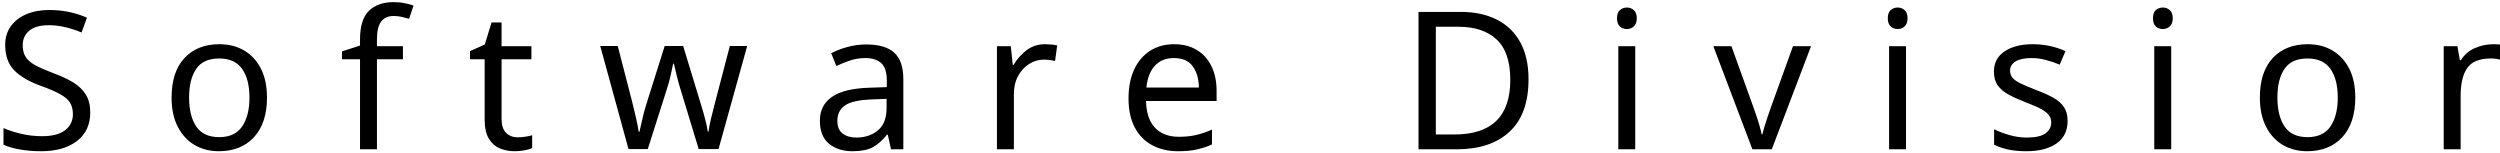
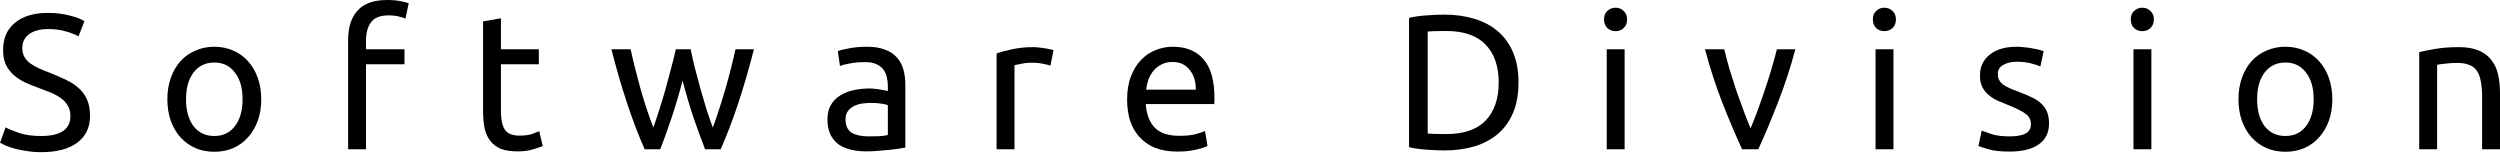
<svg xmlns="http://www.w3.org/2000/svg" width="659.996" height="40.168" id="svg2" version="1.1">
  <defs id="defs4" />
  <g id="layer1" style="display:inline" transform="translate(-439.0643,-593.5651)">
    <text xml:space="preserve" style="font-size:20px;font-style:normal;font-variant:normal;font-weight:normal;font-stretch:normal;line-height:125%;letter-spacing:0px;word-spacing:0px;fill:#000000;fill-opacity:1;stroke:none;font-family:Bitstream Charter;-inkscape-font-specification:Bitstream Charter" x="301.531" y="267.979" id="text2999">
      <tspan id="tspan3001" x="301.531" y="267.979" />
    </text>
    <text xml:space="preserve" style="font-size:20px;font-style:normal;font-variant:normal;font-weight:bold;font-stretch:condensed;line-height:125%;letter-spacing:3.49px;word-spacing:0px;fill:#000000;fill-opacity:1;stroke:none;font-family:Liberation Sans Narrow;-inkscape-font-specification:Liberation Sans Narrow Bold Condensed" x="228.294" y="104.02" id="text4248" transform="translate(145.9611,206.8787)">
      <tspan id="tspan4250" x="228.294" y="104.02" />
    </text>
    <text xml:space="preserve" style="font-size:20px;font-style:normal;font-variant:normal;font-weight:bold;font-stretch:condensed;line-height:125%;letter-spacing:3.49px;word-spacing:0px;fill:#000000;fill-opacity:1;stroke:none;font-family:Liberation Sans Narrow;-inkscape-font-specification:Liberation Sans Narrow Bold Condensed" x="195.97" y="180.792" id="text4273" transform="translate(145.9611,206.8787)">
      <tspan id="tspan4275" x="195.97" y="180.792" />
    </text>
    <flowRoot xml:space="preserve" id="flowRoot4397" style="font-size:20px;font-style:normal;font-variant:normal;font-weight:normal;font-stretch:normal;line-height:125%;letter-spacing:3.49px;word-spacing:0px;fill:#000000;fill-opacity:1;stroke:none;font-family:Bitstream Charter;-inkscape-font-specification:Bitstream Charter" transform="translate(-247.8115,-37.19064)">
      <flowRegion id="flowRegion4399">
        <rect id="rect4401" width="49.144" height="29.345" x="767.741" y="572.562" />
      </flowRegion>
      <flowPara id="flowPara4403" />
    </flowRoot>
-     <text xml:space="preserve" style="font-size:50.781px;font-style:normal;font-variant:normal;font-weight:normal;font-stretch:normal;text-indent:0;text-align:start;text-decoration:none;line-height:100%;letter-spacing:16.292px;word-spacing:0px;text-transform:none;direction:ltr;block-progression:tb;writing-mode:lr-tb;text-anchor:start;baseline-shift:baseline;color:#000000;fill:#000000;fill-opacity:1;fill-rule:nonzero;stroke:none;stroke-width:1px;marker:none;visibility:visible;display:inline;overflow:visible;enable-background:accumulate;font-family:Ubuntu;-inkscape-font-specification:Ubuntu" x="437.389" y="632.971" id="text4044">
-       <tspan id="tspan4047" x="437.389" y="632.971">Software Division</tspan>
-     </text>
+     <g style="font-size:50.781px;font-style:normal;font-variant:normal;font-weight:normal;font-stretch:normal;text-indent:0;text-align:start;text-decoration:none;line-height:100%;letter-spacing:16.292px;word-spacing:0px;text-transform:none;direction:ltr;block-progression:tb;writing-mode:lr-tb;text-anchor:start;baseline-shift:baseline;color:#000000;fill:#000000;fill-opacity:1;fill-rule:nonzero;stroke:none;stroke-width:1px;marker:none;visibility:visible;display:inline;overflow:visible;enable-background:accumulate;font-family:Ubuntu;-inkscape-font-specification:Ubuntu" id="text4044">
+       <path d="m 449.932,629.468 c 5.146,10e-6 7.719,-1.76 7.719,-5.281 -2e-5,-1.083 -0.237,-1.997 -0.711,-2.742 -0.44,-0.779 -1.05,-1.439 -1.828,-1.98 -0.779,-0.576 -1.676,-1.066 -2.691,-1.473 -0.982,-0.406 -2.031,-0.812 -3.148,-1.219 -1.286,-0.44 -2.505,-0.931 -3.656,-1.473 -1.151,-0.576 -2.15,-1.236 -2.996,-1.98 -0.846,-0.779 -1.523,-1.693 -2.031,-2.742 -0.474,-1.049 -0.711,-2.319 -0.711,-3.809 0,-3.081 1.049,-5.484 3.148,-7.211 2.099,-1.727 4.993,-2.59 8.684,-2.59 2.133,3e-5 4.062,0.237 5.789,0.711 1.76,0.44 3.047,0.931 3.859,1.473 l -1.574,4.012 c -0.711,-0.44 -1.777,-0.863 -3.199,-1.27 -1.388,-0.44 -3.013,-0.66 -4.875,-0.66 -0.948,3e-5 -1.828,0.102 -2.641,0.305 -0.813,0.203 -1.523,0.508 -2.133,0.914 -0.609,0.406 -1.1,0.931 -1.473,1.574 -0.339,0.609 -0.508,1.337 -0.508,2.184 -10e-6,0.948 0.186,1.744 0.559,2.387 0.372,0.643 0.897,1.219 1.574,1.727 0.677,0.474 1.456,0.914 2.336,1.32 0.914,0.406 1.913,0.813 2.996,1.219 1.523,0.609 2.911,1.219 4.164,1.828 1.286,0.609 2.387,1.337 3.301,2.184 0.948,0.846 1.676,1.862 2.184,3.047 0.508,1.151 0.762,2.556 0.762,4.215 -2e-5,3.081 -1.134,5.451 -3.402,7.109 -2.234,1.659 -5.4,2.488 -9.496,2.488 -1.388,-10e-6 -2.675,-0.102 -3.859,-0.305 -1.151,-0.169 -2.184,-0.372 -3.098,-0.609 -0.914,-0.271 -1.71,-0.542 -2.387,-0.812 -0.643,-0.305 -1.151,-0.559 -1.523,-0.762 l 1.473,-4.063 c 0.779,0.44 1.964,0.931 3.555,1.473 1.591,0.542 3.538,0.813 5.84,0.812" style="marker:none" id="path3003" />
+       <path d="m 508.03,619.768 c -3e-5,2.099 -0.305,3.995 -0.914,5.688 -0.609,1.693 -1.473,3.148 -2.59,4.367 -1.083,1.219 -2.387,2.167 -3.91,2.844 -1.523,0.643 -3.182,0.965 -4.977,0.965 -1.794,0 -3.453,-0.322 -4.977,-0.965 -1.523,-0.677 -2.844,-1.625 -3.961,-2.844 -1.083,-1.219 -1.93,-2.674 -2.539,-4.367 -0.609,-1.693 -0.914,-3.589 -0.914,-5.688 0,-2.065 0.305,-3.944 0.914,-5.637 0.609,-1.727 1.456,-3.199 2.539,-4.418 1.117,-1.219 2.438,-2.15 3.961,-2.793 1.523,-0.677 3.182,-1.016 4.977,-1.016 1.794,3e-5 3.453,0.339 4.977,1.016 1.523,0.643 2.827,1.574 3.91,2.793 1.117,1.219 1.98,2.691 2.59,4.418 0.609,1.693 0.914,3.572 0.914,5.637 m -4.926,0 c -2e-5,-2.979 -0.677,-5.332 -2.031,-7.059 -1.32,-1.76 -3.132,-2.641 -5.434,-2.641 -2.302,2e-5 -4.13,0.88 -5.484,2.641 -1.32,1.727 -1.98,4.079 -1.98,7.059 -1e-5,2.979 0.66,5.349 1.98,7.109 1.354,1.727 3.182,2.59 5.484,2.59 2.302,10e-6 4.113,-0.863 5.434,-2.59 1.354,-1.76 2.031,-4.13 2.031,-7.109" style="marker:none" id="path3005" />
+       <path d="m 541.275,593.565 c 1.388,4e-5 2.573,0.102 3.555,0.305 1.016,0.203 1.727,0.389 2.133,0.559 l -0.863,4.062 c -0.406,-0.203 -0.982,-0.389 -1.727,-0.559 -0.745,-0.203 -1.659,-0.305 -2.742,-0.305 -2.201,4e-5 -3.741,0.609 -4.621,1.828 -0.88,1.185 -1.32,2.793 -1.32,4.824 l 0,2.285 10.156,0 0,3.961 -10.156,0 0,22.445 -4.723,0 0,-28.793 c 0,-3.385 0.829,-5.992 2.488,-7.82 1.659,-1.862 4.266,-2.793 7.82,-2.793" style="marker:none" id="path3007" />
+       <path d="m 571.315,606.565 10.004,0 0,3.961 -10.004,0 0,12.188 c -10e-6,1.32 0.102,2.421 0.305,3.301 0.203,0.846 0.508,1.523 0.914,2.031 0.406,0.474 0.914,0.812 1.523,1.016 0.609,0.203 1.32,0.305 2.133,0.305 1.422,0 2.556,-0.152 3.402,-0.457 0.88,-0.339 1.49,-0.576 1.828,-0.711 l 0.914,3.91 c -0.474,0.237 -1.303,0.525 -2.488,0.863 -1.185,0.372 -2.539,0.559 -4.063,0.559 -1.794,0 -3.284,-0.22 -4.469,-0.66 -1.151,-0.474 -2.082,-1.168 -2.793,-2.082 -0.711,-0.914 -1.219,-2.031 -1.523,-3.352 -0.271,-1.354 -0.406,-2.911 -0.406,-4.672 l 0,-23.563 4.723,-0.812 0,8.176" style="marker:none" id="path3009" />
+       <path d="m 625.203,632.971 c -0.948,-2.438 -1.964,-5.214 -3.047,-8.328 -1.05,-3.148 -2.014,-6.415 -2.895,-9.801 -0.88,3.385 -1.845,6.652 -2.895,9.801 -1.05,3.115 -2.048,5.891 -2.996,8.328 l -4.113,0 c -1.557,-3.487 -3.081,-7.465 -4.57,-11.934 -1.49,-4.469 -2.895,-9.293 -4.215,-14.473 l 5.078,0 c 0.339,1.591 0.745,3.318 1.219,5.18 0.474,1.862 0.965,3.724 1.473,5.586 0.542,1.862 1.1,3.656 1.676,5.383 0.576,1.727 1.117,3.233 1.625,4.52 0.576,-1.591 1.134,-3.267 1.676,-5.027 0.576,-1.794 1.117,-3.589 1.625,-5.383 0.508,-1.828 0.982,-3.605 1.422,-5.332 0.474,-1.76 0.88,-3.402 1.219,-4.926 l 3.91,0 c 0.305,1.523 0.677,3.165 1.117,4.926 0.44,1.727 0.914,3.504 1.422,5.332 0.508,1.794 1.033,3.589 1.574,5.383 0.576,1.76 1.151,3.436 1.727,5.027 0.508,-1.286 1.033,-2.793 1.574,-4.52 0.575,-1.727 1.134,-3.521 1.676,-5.383 0.542,-1.862 1.049,-3.724 1.523,-5.586 0.474,-1.862 0.88,-3.589 1.219,-5.18 l 4.875,0 c -1.32,5.18 -2.725,10.004 -4.215,14.473 -1.49,4.469 -3.013,8.447 -4.57,11.934 l -4.113,0" style="marker:none" id="path3011" />
+       <path d="m 668.325,629.569 c 1.117,0 2.099,-0.017 2.945,-0.051 0.88,-0.068 1.608,-0.169 2.184,-0.305 l 0,-7.871 c -0.339,-0.169 -0.897,-0.305 -1.676,-0.406 -0.745,-0.135 -1.659,-0.203 -2.742,-0.203 -0.711,10e-6 -1.473,0.051 -2.285,0.152 -0.779,0.102 -1.507,0.322 -2.184,0.66 -0.643,0.305 -1.185,0.745 -1.625,1.32 -0.44,0.542 -0.66,1.27 -0.66,2.184 0,1.693 0.542,2.878 1.625,3.555 1.083,0.643 2.556,0.965 4.418,0.965 m -0.406,-23.664 c 1.896,3e-5 3.487,0.254 4.773,0.762 1.32,0.474 2.37,1.168 3.148,2.082 0.812,0.88 1.388,1.947 1.727,3.199 0.339,1.219 0.508,2.573 0.508,4.062 l 0,16.504 c -0.406,0.068 -0.982,0.169 -1.727,0.305 -0.711,0.102 -1.523,0.203 -2.438,0.305 -0.914,0.102 -1.913,0.186 -2.996,0.254 -1.05,0.102 -2.099,0.152 -3.148,0.152 -1.49,0 -2.861,-0.152 -4.113,-0.457 -1.253,-0.305 -2.336,-0.779 -3.25,-1.422 -0.914,-0.677 -1.625,-1.557 -2.133,-2.641 -0.508,-1.083 -0.762,-2.387 -0.762,-3.91 0,-1.456 0.288,-2.708 0.863,-3.758 0.609,-1.049 1.422,-1.896 2.438,-2.539 1.016,-0.643 2.201,-1.117 3.555,-1.422 1.354,-0.305 2.776,-0.457 4.266,-0.457 0.474,10e-6 0.965,0.034 1.473,0.102 0.508,0.034 0.982,0.102 1.422,0.203 0.474,0.068 0.88,0.135 1.219,0.203 0.339,0.068 0.576,0.118 0.711,0.152 l 0,-1.32 c -2e-5,-0.779 -0.085,-1.54 -0.254,-2.285 -0.169,-0.779 -0.474,-1.456 -0.914,-2.031 -0.44,-0.609 -1.05,-1.083 -1.828,-1.422 -0.745,-0.372 -1.727,-0.559 -2.945,-0.559 -1.557,3e-5 -2.928,0.119 -4.113,0.355 -1.151,0.203 -2.014,0.423 -2.59,0.66 l -0.559,-3.91 c 0.609,-0.271 1.625,-0.525 3.047,-0.762 1.422,-0.271 2.962,-0.406 4.621,-0.406" style="marker:none" id="path3013" />
+       <path d="m 711.912,606.007 c 0.406,3e-5 0.863,0.034 1.371,0.102 0.542,0.034 1.066,0.102 1.574,0.203 0.508,0.068 0.965,0.152 1.371,0.254 0.44,0.068 0.762,0.135 0.965,0.203 l -0.812,4.113 c -0.372,-0.135 -0.999,-0.288 -1.879,-0.457 -0.846,-0.203 -1.947,-0.305 -3.301,-0.305 -0.88,2e-5 -1.76,0.102 -2.641,0.305 -0.846,0.169 -1.405,0.288 -1.676,0.355 l 0,22.191 -4.723,0 0,-25.289 c 1.117,-0.406 2.505,-0.779 4.164,-1.117 1.659,-0.372 3.521,-0.559 5.586,-0.559" style="marker:none" id="path3015" />
+       <path d="m 736.619,619.819 c 0,-2.336 0.339,-4.367 1.016,-6.094 0.677,-1.76 1.574,-3.216 2.691,-4.367 1.117,-1.151 2.404,-2.014 3.859,-2.59 1.456,-0.575 2.945,-0.863 4.469,-0.863 3.555,3e-5 6.28,1.117 8.176,3.352 1.896,2.201 2.844,5.569 2.844,10.105 -3e-5,0.203 -3e-5,0.474 0,0.812 -3e-5,0.305 -0.017,0.592 -0.051,0.863 l -18.078,0 c 0.203,2.742 0.999,4.824 2.387,6.246 1.388,1.422 3.555,2.133 6.5,2.133 1.659,10e-6 3.047,-0.135 4.164,-0.406 1.151,-0.305 2.014,-0.592 2.59,-0.863 l 0.66,3.961 c -0.576,0.305 -1.591,0.626 -3.047,0.965 -1.422,0.339 -3.047,0.508 -4.875,0.508 -2.302,0 -4.3,-0.339 -5.992,-1.016 -1.659,-0.711 -3.03,-1.676 -4.113,-2.895 -1.083,-1.219 -1.896,-2.658 -2.438,-4.316 -0.508,-1.693 -0.762,-3.538 -0.762,-5.535 m 18.129,-2.59 c 0.034,-2.133 -0.508,-3.876 -1.625,-5.23 -1.083,-1.388 -2.59,-2.082 -4.52,-2.082 -1.083,3e-5 -2.048,0.22 -2.895,0.66 -0.813,0.406 -1.507,0.948 -2.082,1.625 -0.576,0.677 -1.033,1.456 -1.371,2.336 -0.305,0.88 -0.508,1.777 -0.609,2.691 l 13.102,0" style="marker:none" id="path3017" />
+       <path d="m 839.946,615.35 c -4e-5,3.047 -0.474,5.704 -1.422,7.973 -0.948,2.234 -2.285,4.096 -4.012,5.586 -1.727,1.456 -3.792,2.556 -6.195,3.301 -2.404,0.711 -5.044,1.066 -7.922,1.066 -1.422,0 -2.996,-0.068 -4.723,-0.203 -1.693,-0.102 -3.233,-0.322 -4.621,-0.66 l 0,-34.125 c 1.388,-0.339 2.928,-0.559 4.621,-0.66 1.727,-0.135 3.301,-0.203 4.723,-0.203 2.878,3e-5 5.518,0.372 7.922,1.117 2.404,0.711 4.469,1.811 6.195,3.301 1.727,1.456 3.064,3.318 4.012,5.586 0.948,2.234 1.422,4.875 1.422,7.922 m -19.145,13.609 c 4.672,0 8.159,-1.185 10.461,-3.555 2.302,-2.404 3.453,-5.755 3.453,-10.055 -3e-5,-4.299 -1.151,-7.634 -3.453,-10.004 -2.302,-2.404 -5.789,-3.605 -10.461,-3.605 -1.388,3e-5 -2.471,0.017 -3.25,0.051 -0.745,0.034 -1.27,0.068 -1.574,0.102 l 0,26.914 c 0.305,0.034 0.829,0.068 1.574,0.102 0.779,0.034 1.862,0.051 3.25,0.051" style="marker:none" id="path3019" />
+       <path d="m 867.963,632.971 -4.723,0 0,-26.406 4.723,0 0,26.406 m -2.387,-31.18 c -0.846,3e-5 -1.574,-0.271 -2.184,-0.812 -0.576,-0.575 -0.863,-1.337 -0.863,-2.285 0,-0.948 0.288,-1.693 0.863,-2.234 0.609,-0.575 1.337,-0.863 2.184,-0.863 0.846,4e-5 1.557,0.288 2.133,0.863 0.609,0.542 0.914,1.286 0.914,2.234 -10e-6,0.948 -0.305,1.71 -0.914,2.285 -0.576,0.542 -1.286,0.813 -2.133,0.812" style="marker:none" id="path3021" />
+       <path d="m 913.043,606.565 c -1.32,4.943 -2.878,9.682 -4.672,14.219 -1.76,4.536 -3.47,8.599 -5.129,12.188 l -4.266,0 c -1.659,-3.589 -3.385,-7.651 -5.18,-12.188 -1.76,-4.536 -3.301,-9.276 -4.621,-14.219 l 5.078,0 c 0.406,1.659 0.88,3.436 1.422,5.332 0.576,1.862 1.168,3.724 1.777,5.586 0.643,1.828 1.286,3.605 1.93,5.332 0.643,1.727 1.253,3.267 1.828,4.621 0.576,-1.354 1.185,-2.895 1.828,-4.621 0.643,-1.727 1.27,-3.504 1.879,-5.332 0.643,-1.862 1.236,-3.724 1.777,-5.586 0.576,-1.896 1.066,-3.673 1.473,-5.332 l 4.875,0" style="marker:none" id="path3023" />
+       <path d="m 938.931,632.971 -4.723,0 0,-26.406 4.723,0 0,26.406 m -2.387,-31.18 c -0.846,3e-5 -1.574,-0.271 -2.184,-0.812 -0.576,-0.575 -0.863,-1.337 -0.863,-2.285 0,-0.948 0.288,-1.693 0.863,-2.234 0.609,-0.575 1.337,-0.863 2.184,-0.863 0.846,4e-5 1.557,0.288 2.133,0.863 0.609,0.542 0.914,1.286 0.914,2.234 -10e-6,0.948 -0.305,1.71 -0.914,2.285 -0.576,0.542 -1.286,0.813 -2.133,0.812" style="marker:none" id="path3025" />
+       <path d="m 969.539,629.569 c 1.93,0 3.352,-0.254 4.266,-0.762 0.948,-0.508 1.422,-1.32 1.422,-2.438 -10e-6,-1.151 -0.457,-2.065 -1.371,-2.742 -0.914,-0.677 -2.421,-1.439 -4.52,-2.285 -1.016,-0.406 -1.997,-0.812 -2.945,-1.219 -0.914,-0.44 -1.71,-0.948 -2.387,-1.523 -0.677,-0.576 -1.219,-1.27 -1.625,-2.082 -0.406,-0.812 -0.609,-1.811 -0.609,-2.996 0,-2.336 0.863,-4.181 2.59,-5.535 1.727,-1.388 4.079,-2.082 7.059,-2.082 0.745,3e-5 1.49,0.051 2.234,0.152 0.745,0.068 1.439,0.169 2.082,0.305 0.643,0.102 1.202,0.22 1.676,0.355 0.508,0.135 0.897,0.254 1.168,0.355 l -0.863,4.063 c -0.508,-0.271 -1.303,-0.542 -2.387,-0.813 -1.083,-0.305 -2.387,-0.457 -3.91,-0.457 -1.32,3e-5 -2.471,0.271 -3.453,0.812 -0.982,0.508 -1.473,1.32 -1.473,2.438 -10e-6,0.576 0.102,1.083 0.305,1.523 0.237,0.44 0.576,0.846 1.016,1.219 0.474,0.339 1.049,0.66 1.727,0.965 0.677,0.305 1.49,0.626 2.438,0.965 1.253,0.474 2.37,0.948 3.352,1.422 0.982,0.44 1.811,0.965 2.488,1.574 0.711,0.609 1.253,1.354 1.625,2.234 0.372,0.846 0.559,1.896 0.559,3.148 -2e-5,2.438 -0.914,4.283 -2.742,5.535 -1.794,1.253 -4.367,1.879 -7.719,1.879 -2.336,0 -4.164,-0.203 -5.484,-0.609 -1.32,-0.372 -2.217,-0.66 -2.691,-0.863 l 0.863,-4.062 c 0.542,0.203 1.405,0.508 2.59,0.914 1.185,0.406 2.759,0.609 4.723,0.609" style="marker:none" id="path3027" />
+       <path d="m 1007.023,632.971 -4.723,0 0,-26.406 4.723,0 0,26.406 m -2.387,-31.18 c -0.846,3e-5 -1.574,-0.271 -2.184,-0.812 -0.576,-0.575 -0.863,-1.337 -0.863,-2.285 0,-0.948 0.288,-1.693 0.863,-2.234 0.609,-0.575 1.337,-0.863 2.184,-0.863 0.846,4e-5 1.557,0.288 2.133,0.863 0.609,0.542 0.914,1.286 0.914,2.234 0,0.948 -0.305,1.71 -0.914,2.285 -0.576,0.542 -1.286,0.813 -2.133,0.812" style="marker:none" id="path3029" />
+       <path d="m 1054.795,619.768 c -10e-5,2.099 -0.305,3.995 -0.914,5.688 -0.609,1.693 -1.473,3.148 -2.59,4.367 -1.083,1.219 -2.387,2.167 -3.91,2.844 -1.524,0.643 -3.182,0.965 -4.977,0.965 -1.794,0 -3.453,-0.322 -4.977,-0.965 -1.523,-0.677 -2.844,-1.625 -3.961,-2.844 -1.083,-1.219 -1.93,-2.674 -2.539,-4.367 -0.609,-1.693 -0.914,-3.589 -0.914,-5.688 0,-2.065 0.305,-3.944 0.914,-5.637 0.609,-1.727 1.456,-3.199 2.539,-4.418 1.117,-1.219 2.438,-2.15 3.961,-2.793 1.524,-0.677 3.182,-1.016 4.977,-1.016 1.794,3e-5 3.453,0.339 4.977,1.016 1.523,0.643 2.827,1.574 3.91,2.793 1.117,1.219 1.98,2.691 2.59,4.418 0.609,1.693 0.914,3.572 0.914,5.637 m -4.926,0 c 0,-2.979 -0.677,-5.332 -2.031,-7.059 -1.32,-1.76 -3.131,-2.641 -5.434,-2.641 -2.302,2e-5 -4.13,0.88 -5.484,2.641 -1.32,1.727 -1.98,4.079 -1.98,7.059 0,2.979 0.66,5.349 1.98,7.109 1.354,1.727 3.182,2.59 5.484,2.59 2.302,10e-6 4.113,-0.863 5.434,-2.59 1.354,-1.76 2.031,-4.13 2.031,-7.109" style="marker:none" id="path3031" />
+       <path d="m 1077.732,607.327 c 1.083,-0.271 2.522,-0.559 4.316,-0.863 1.794,-0.305 3.859,-0.457 6.195,-0.457 2.099,3e-5 3.842,0.305 5.231,0.914 1.388,0.576 2.488,1.405 3.301,2.488 0.846,1.05 1.439,2.319 1.777,3.809 0.339,1.49 0.508,3.132 0.508,4.926 l 0,14.828 -4.723,0 0,-13.813 c 0,-1.625 -0.118,-3.013 -0.355,-4.164 -0.203,-1.151 -0.559,-2.082 -1.066,-2.793 -0.508,-0.711 -1.185,-1.219 -2.031,-1.523 -0.846,-0.339 -1.896,-0.508 -3.148,-0.508 -0.508,2e-5 -1.032,0.017 -1.574,0.051 -0.542,0.034 -1.066,0.085 -1.574,0.152 -0.474,0.034 -0.914,0.085 -1.32,0.152 -0.372,0.068 -0.643,0.119 -0.812,0.152 l 0,22.293 -4.723,0 0,-25.645" style="marker:none" id="path3033" />
+     </g>
  </g>
  <g id="layer2" style="display:none" transform="translate(-439.0643,-593.5651)">
    <g style="display:inline" id="g3961">
      <path transform="translate(-8.862039,8.423495)" d="m 276.429,285.219 c 0,1.381 -1.119,2.5 -2.5,2.5 -1.381,0 -2.5,-1.119 -2.5,-2.5 0,-1.381 1.119,-2.5 2.5,-2.5 1.381,0 2.5,1.119 2.5,2.5 z" id="path3915" style="fill:#000000;fill-opacity:0.984;stroke:#000000;stroke-width:5;stroke-miterlimit:4;stroke-opacity:1;stroke-dasharray:none;stroke-dashoffset:0" />
      <path transform="translate(-1.845437,-7.130173)" d="m 276.429,285.219 c 0,1.381 -1.119,2.5 -2.5,2.5 -1.381,0 -2.5,-1.119 -2.5,-2.5 0,-1.381 1.119,-2.5 2.5,-2.5 1.381,0 2.5,1.119 2.5,2.5 z" id="path3915-6" style="fill:#000000;fill-opacity:0.984;stroke:#000000;stroke-width:5;stroke-miterlimit:4;stroke-opacity:1;stroke-dasharray:none;stroke-dashoffset:0" />
      <path transform="matrix(1.630657,0,0,1.540697,-185.4318,-178.6368)" d="m 276.429,285.219 c 0,1.381 -1.119,2.5 -2.5,2.5 -1.381,0 -2.5,-1.119 -2.5,-2.5 0,-1.381 1.119,-2.5 2.5,-2.5 1.381,0 2.5,1.119 2.5,2.5 z" id="path3915-65" style="fill:#000000;fill-opacity:0.984;stroke:#000000;stroke-width:5;stroke-miterlimit:4;stroke-opacity:1;stroke-dasharray:none;stroke-dashoffset:0" />
    </g>
    <path style="fill:none;stroke:#000000;stroke-width:1px;stroke-linecap:butt;stroke-linejoin:miter;stroke-opacity:1;display:inline" d="m 137.143,244.148 c 20.614,-35.704 20.893,-34.821 20.893,-34.821 l 12.321,17.143" id="path3131" />
    <path style="fill:none;stroke:#000000;stroke-width:1px;stroke-linecap:butt;stroke-linejoin:miter;stroke-opacity:1;display:inline" d="m 283.571,221.648 c -50.536,-54.821 -50.536,-54.821 -50.536,-54.821 l -11.25,16.964" id="path3133" />
    <path style="fill:none;stroke:#000000;stroke-width:1px;stroke-linecap:butt;stroke-linejoin:miter;stroke-opacity:1;display:inline" d="m 195.536,191.381 c 20.614,-35.704 20.893,-34.821 20.893,-34.821 L 228.75,173.702" id="path3131-0" />
  </g>
</svg>
